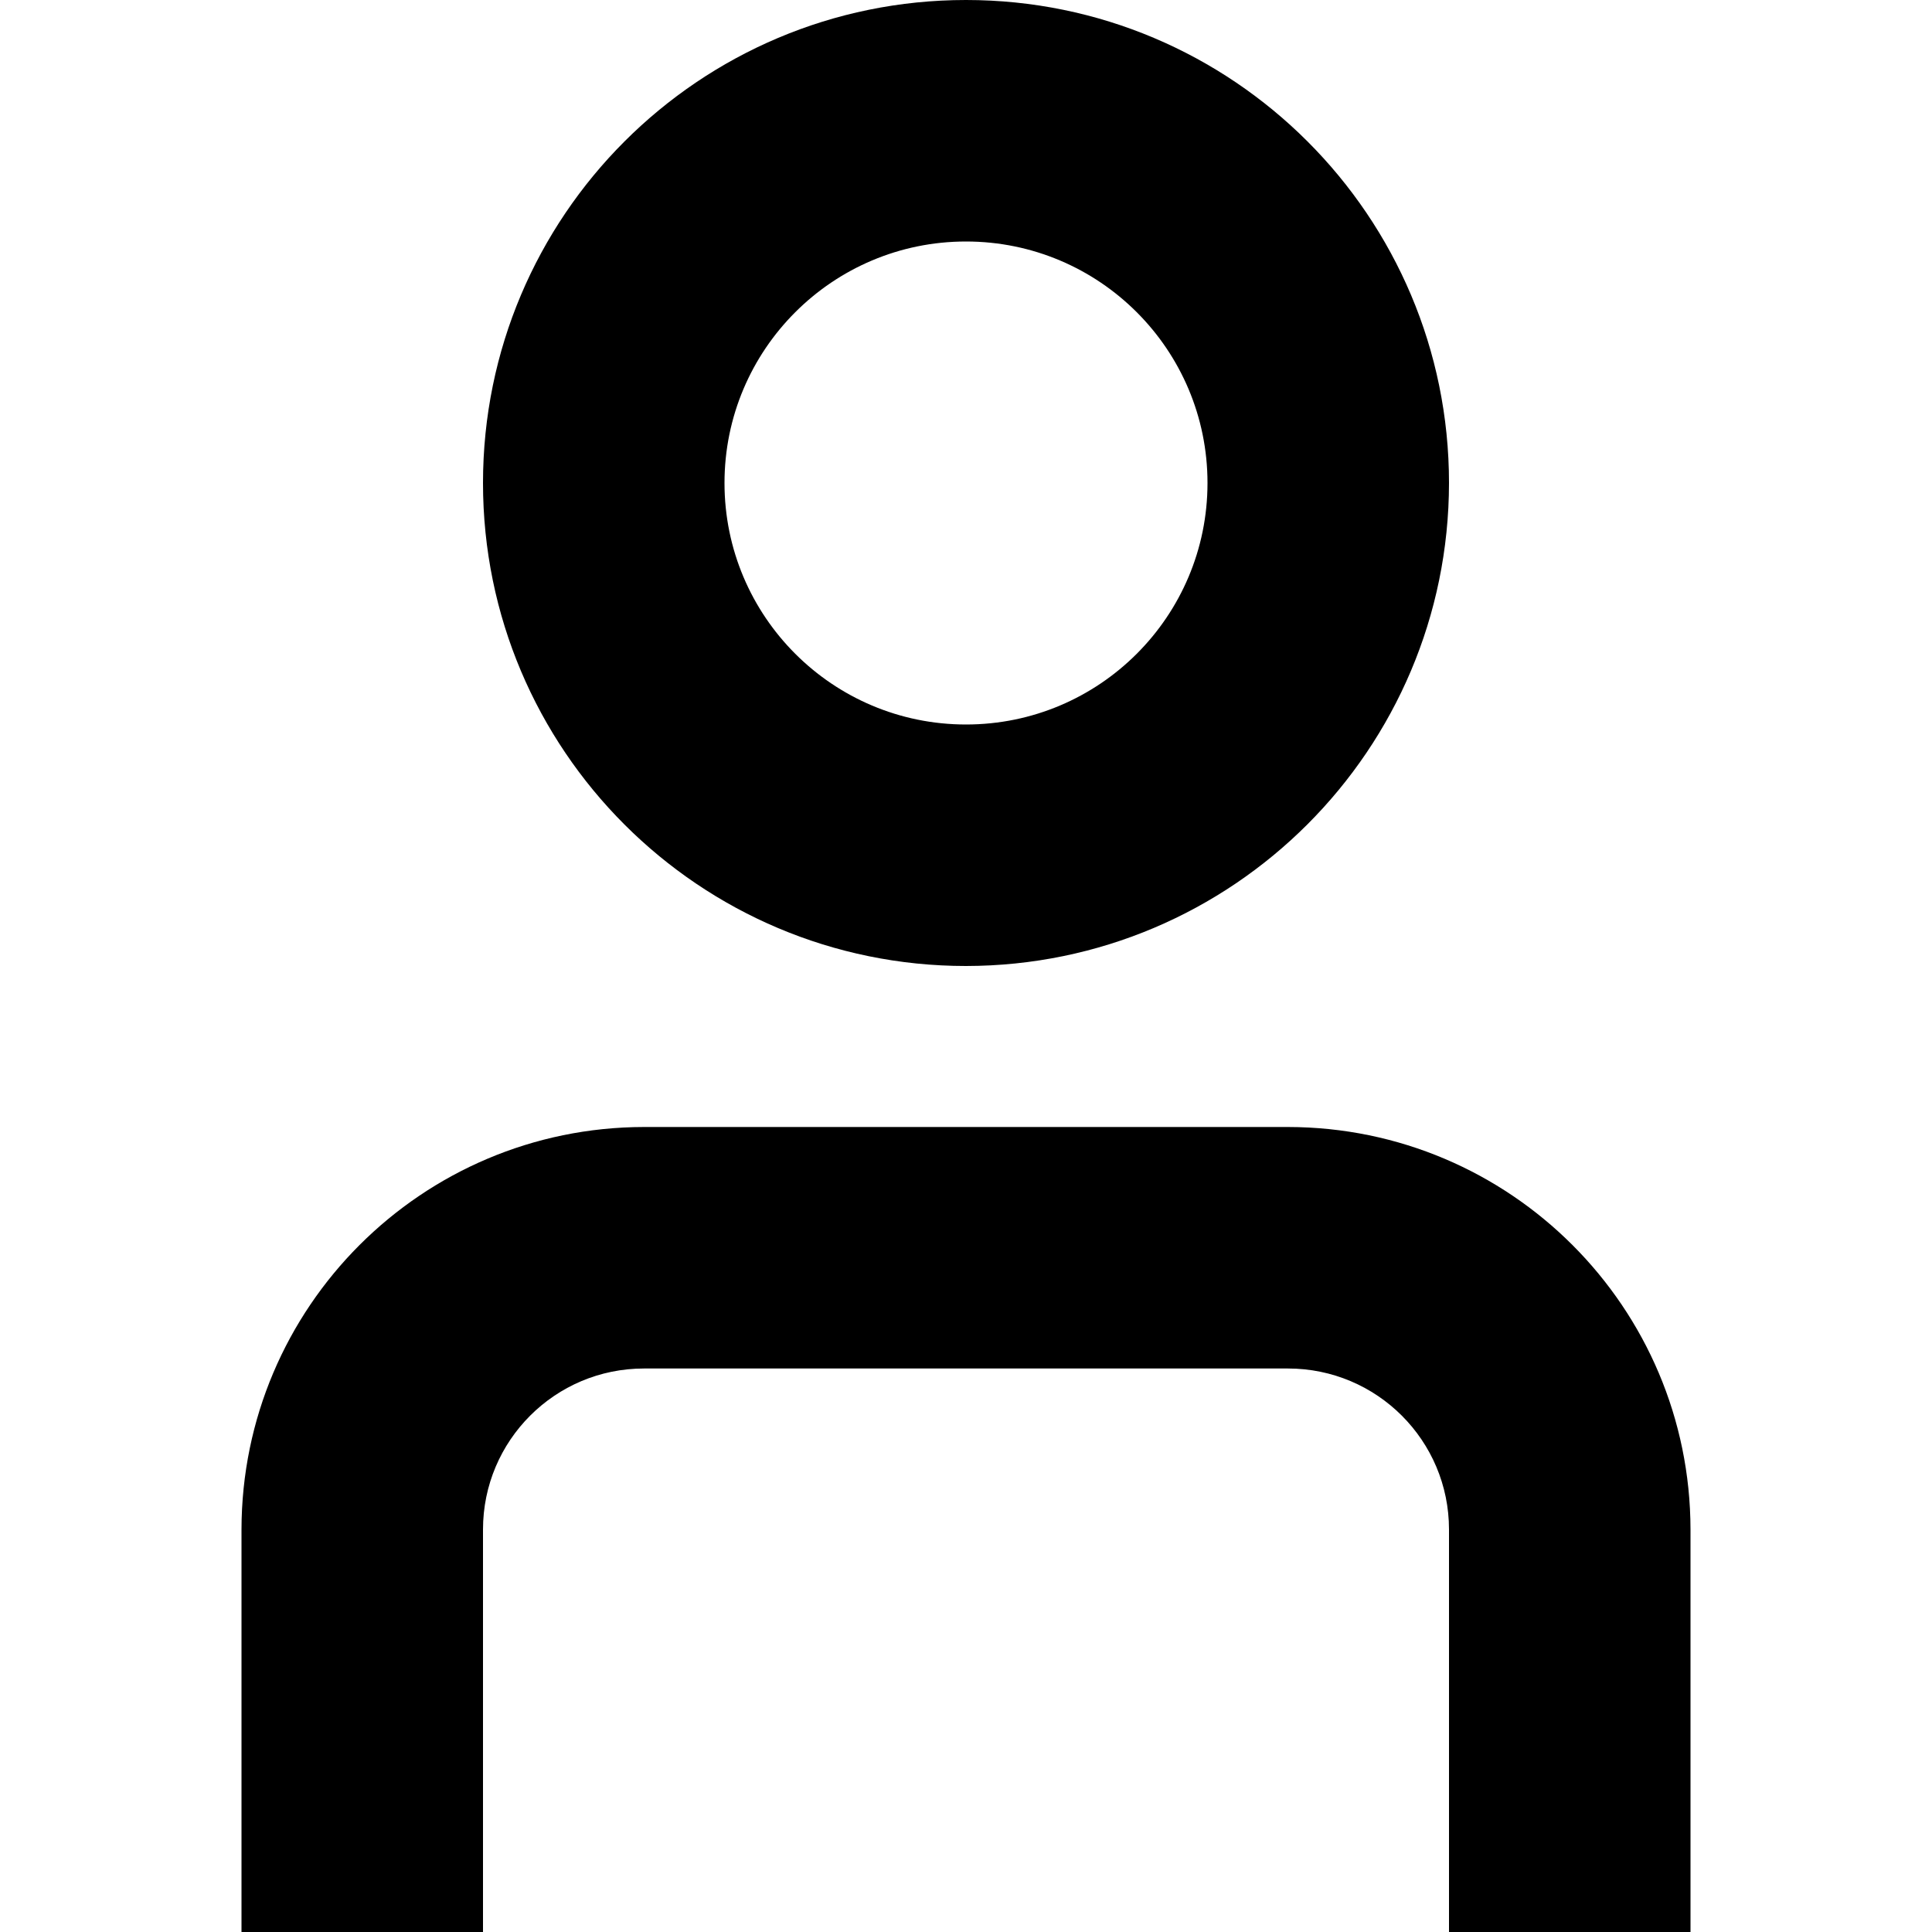
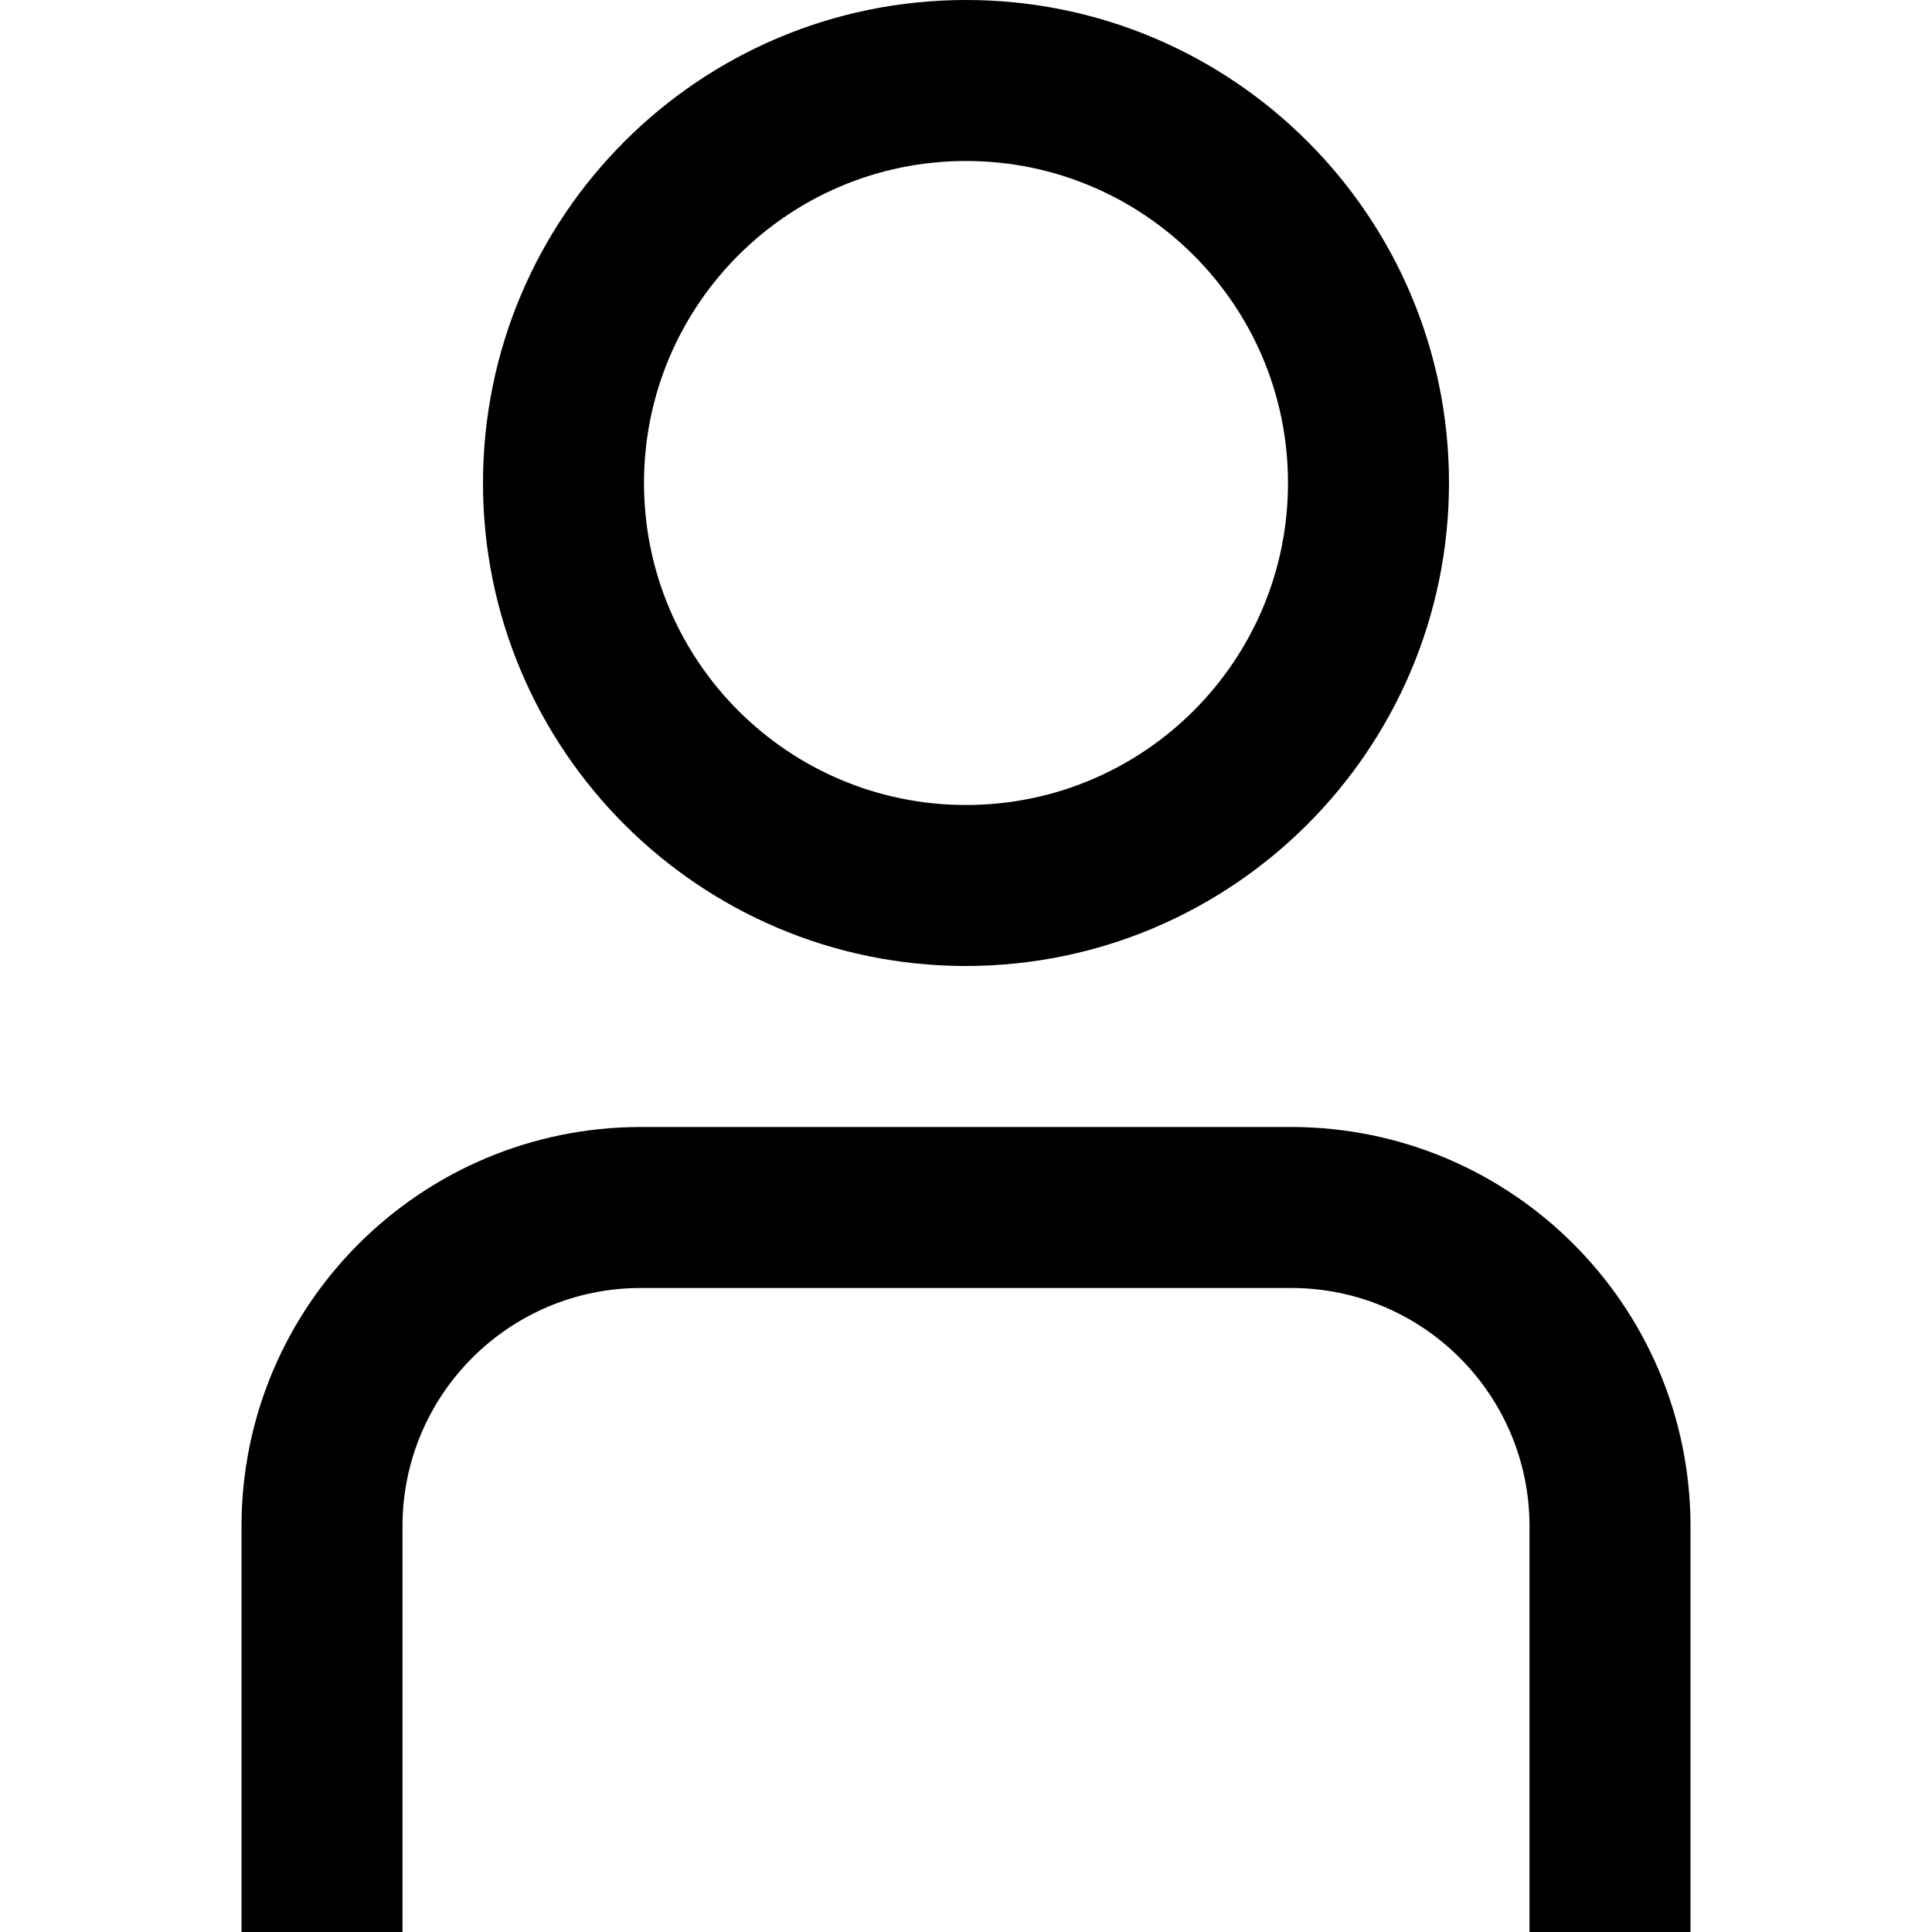
- <svg xmlns="http://www.w3.org/2000/svg" id="Isolation_Mode" data-name="Isolation Mode" viewBox="0 0 24 24" width="512" height="512">
-   <path d="M21,24H18V19a2,2,0,0,0-2-2H8a2,2,0,0,0-2,2v5H3V19a5.006,5.006,0,0,1,5-5h8a5.006,5.006,0,0,1,5,5Z" />
-   <path d="M12,12a6,6,0,1,1,6-6A6.006,6.006,0,0,1,12,12Zm0-9a3,3,0,1,0,3,3A3,3,0,0,0,12,3Z" />
+ <svg xmlns="http://www.w3.org/2000/svg" viewBox="0 0 24 24" width="512" height="512">
+   <g id="_01_align_center" data-name="01 align center">
+     <path d="M21,24H19V18.957A2.96,2.96,0,0,0,16.043,16H7.957A2.96,2.96,0,0,0,5,18.957V24H3V18.957A4.963,4.963,0,0,1,7.957,14h8.086A4.963,4.963,0,0,1,21,18.957Z" />
+     <path d="M12,12a6,6,0,1,1,6-6A6.006,6.006,0,0,1,12,12ZM12,2a4,4,0,1,0,4,4A4,4,0,0,0,12,2Z" />
+   </g>
</svg>
